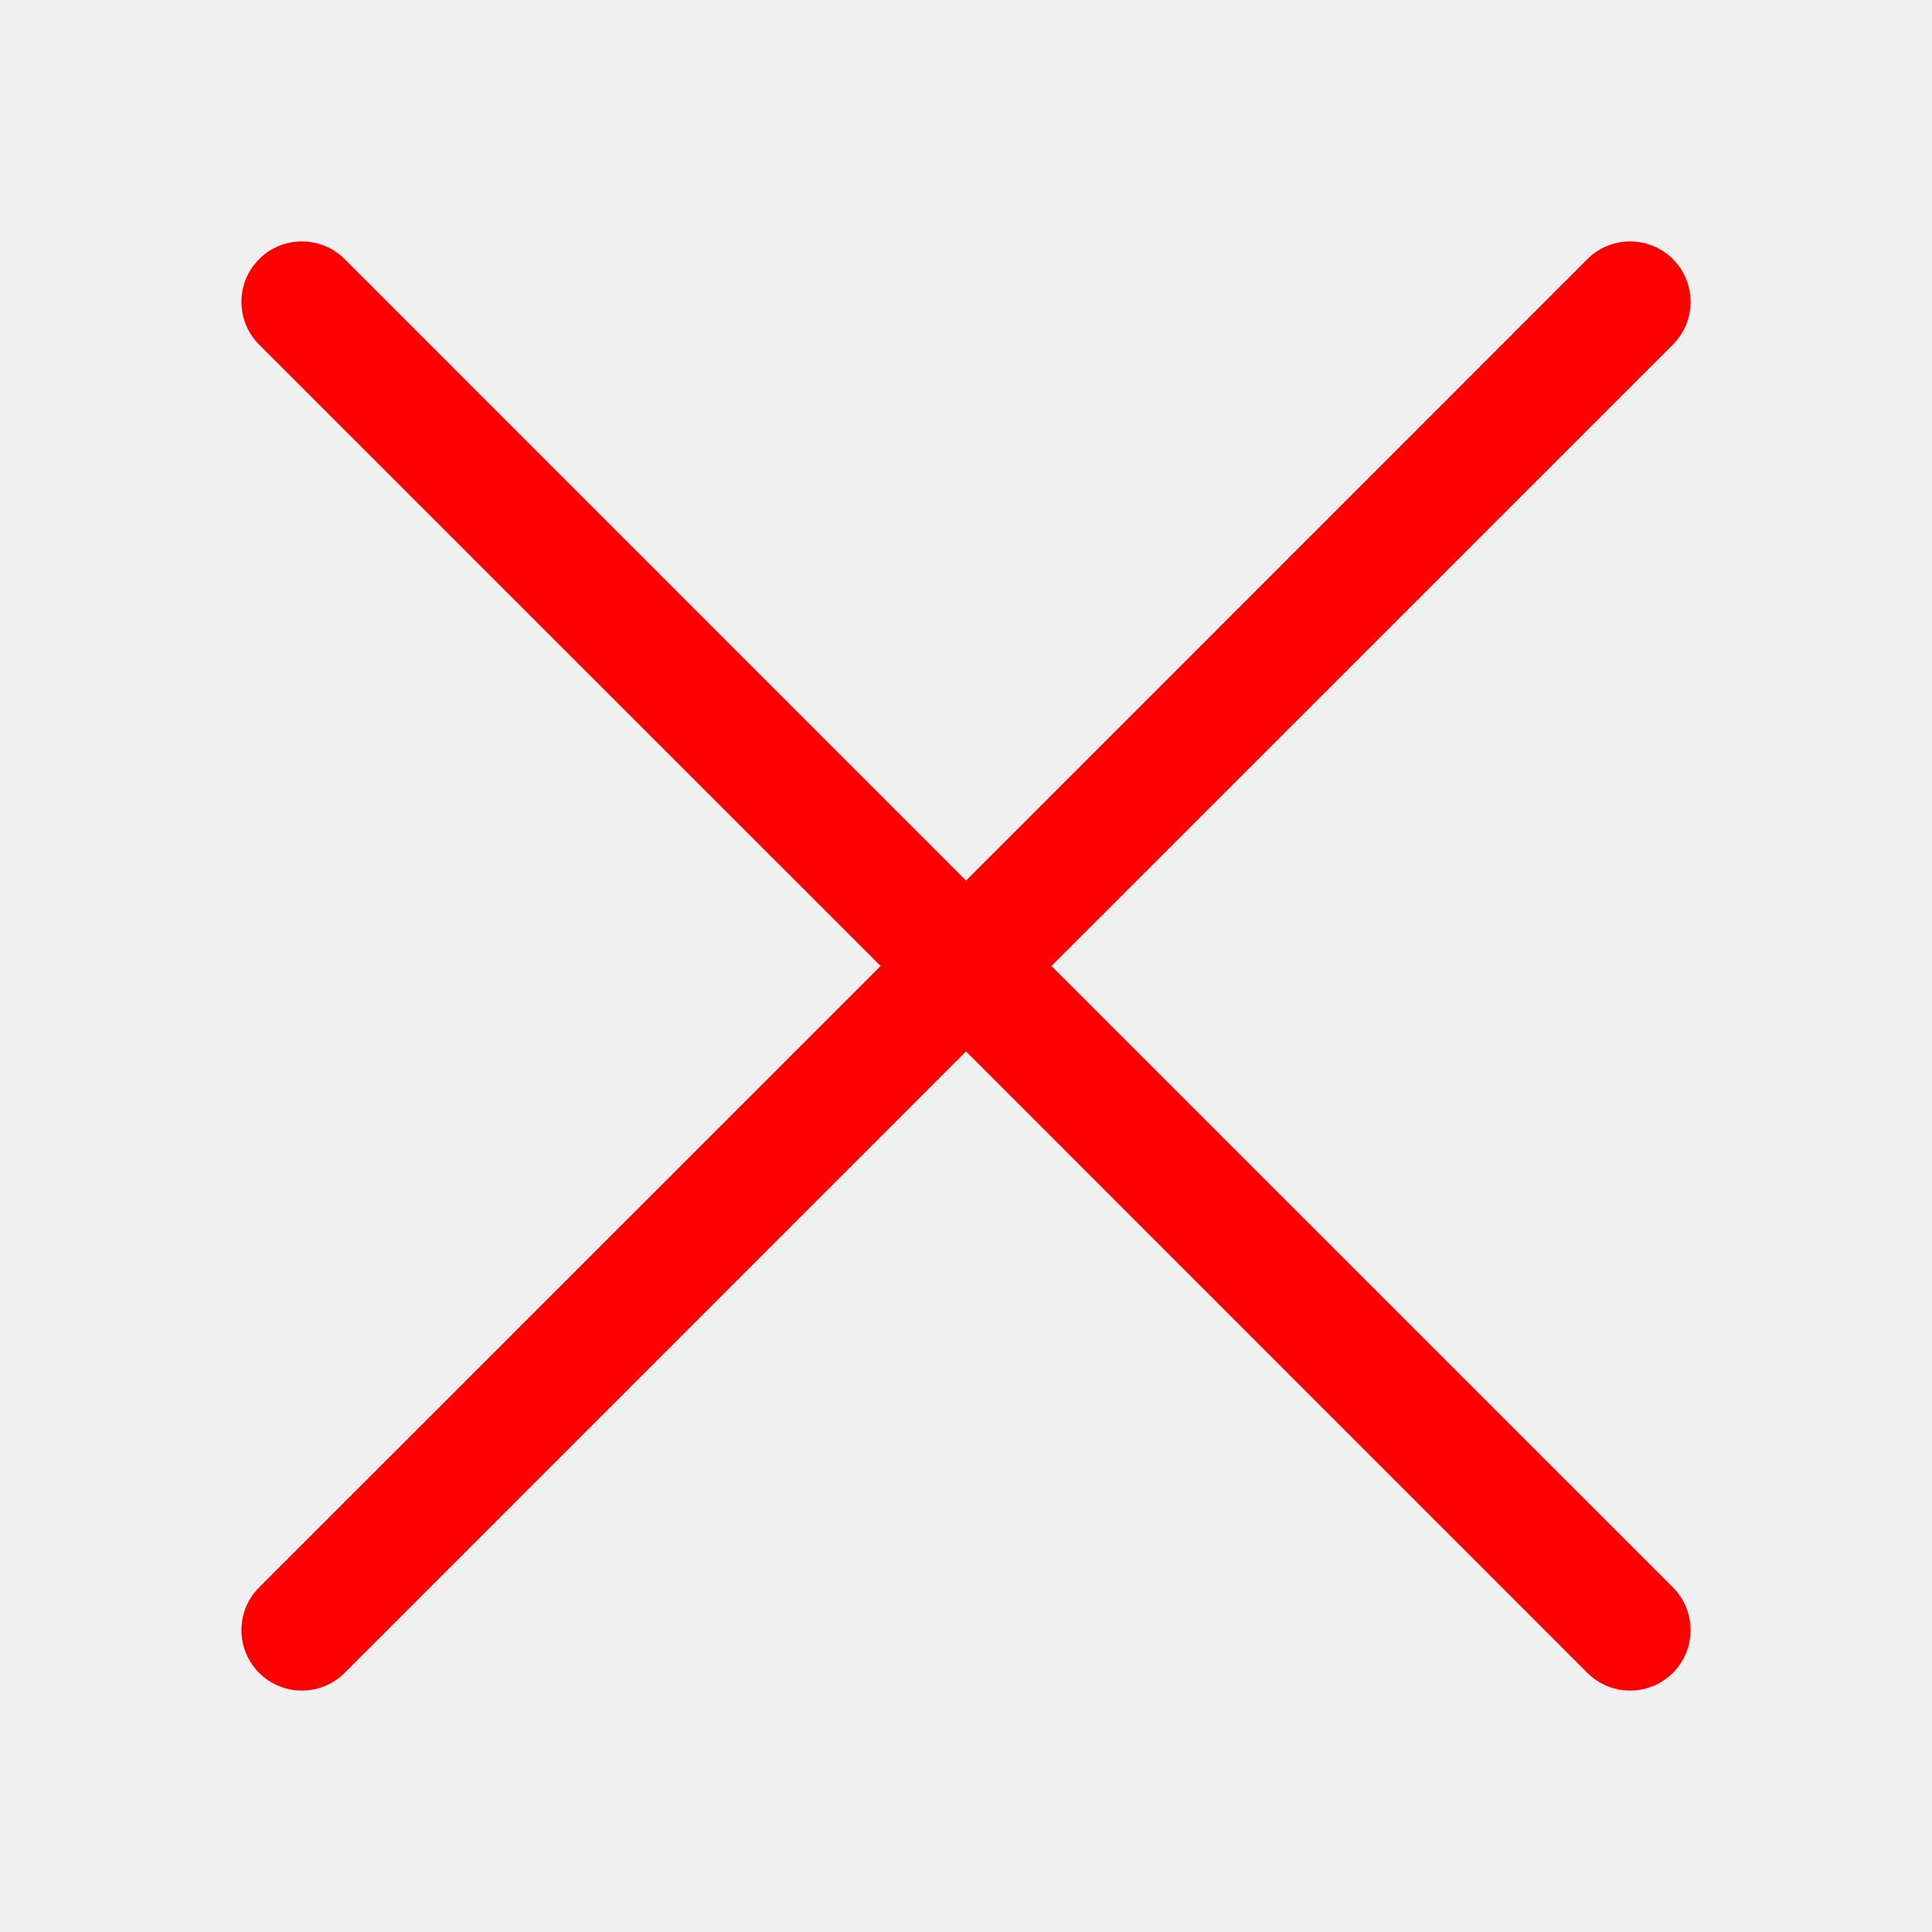
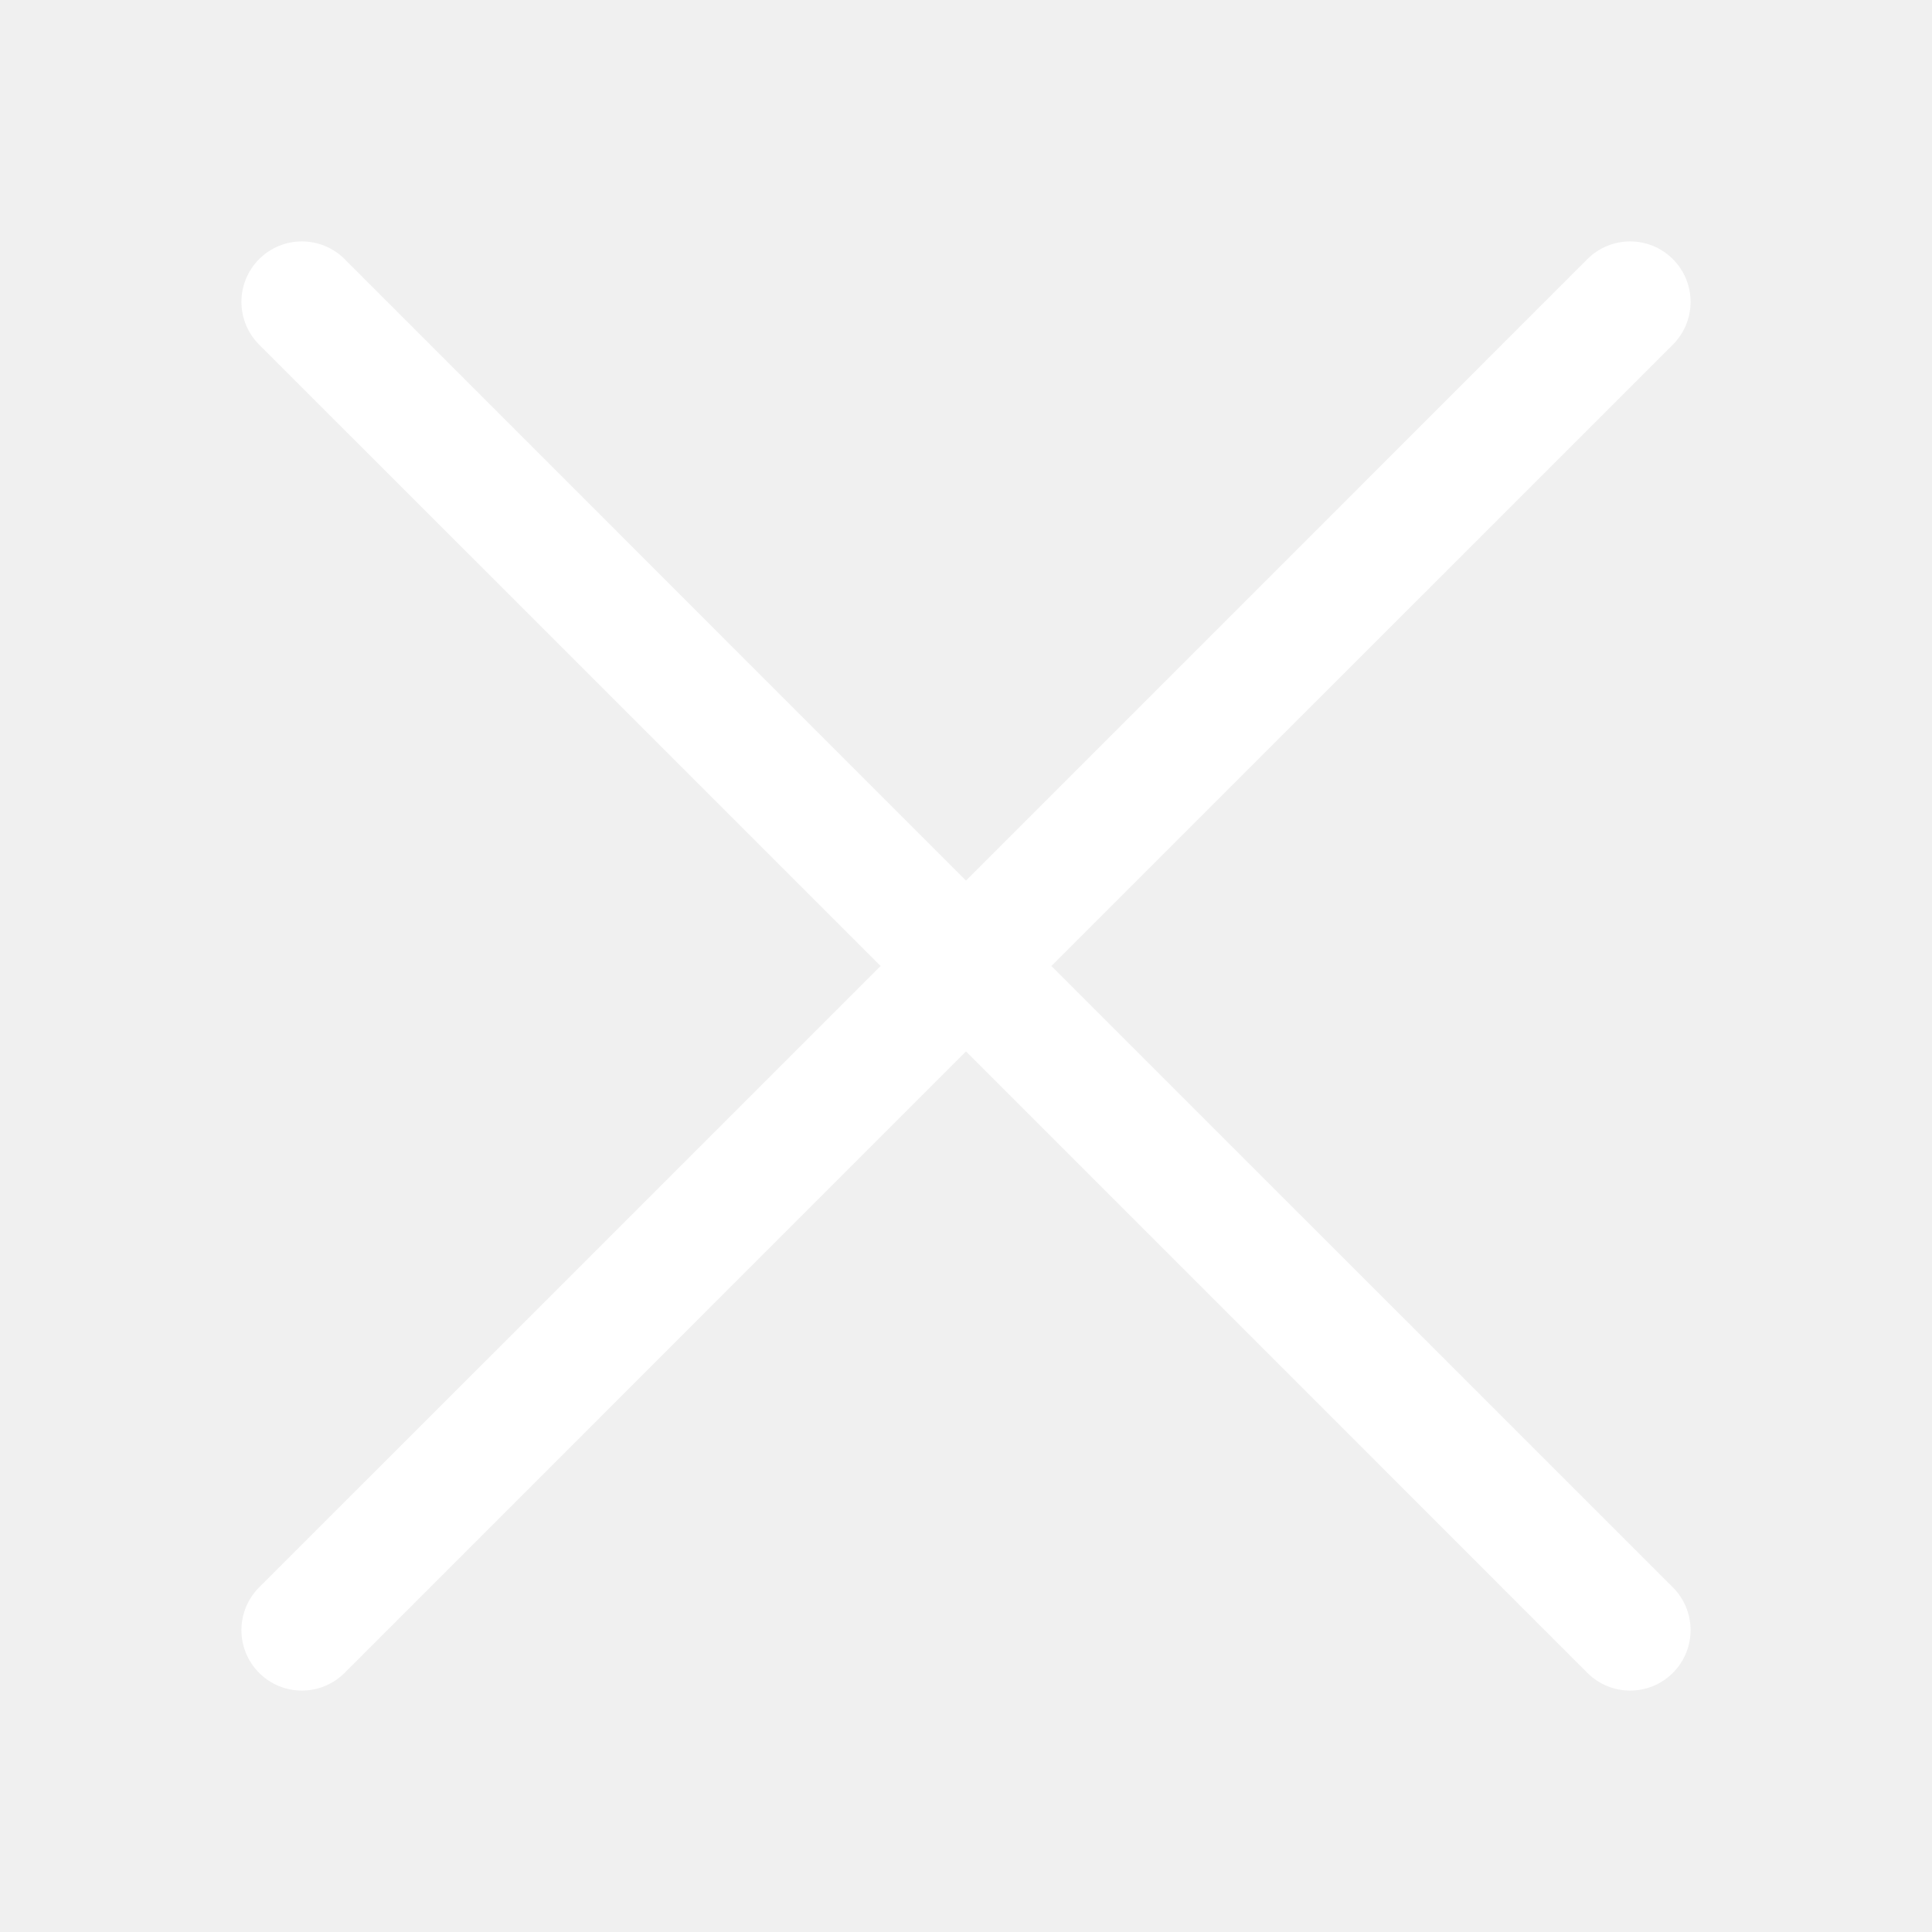
- <svg xmlns="http://www.w3.org/2000/svg" width="16" height="16" fill="red" class="bi bi-x-lg" viewBox="0 0 16 16">
+ <svg xmlns="http://www.w3.org/2000/svg" width="16" height="16" fill="white" class="bi bi-x-lg" viewBox="0 0 16 16">
  <path d="M2.146 2.854a.5.5 0 1 1 .708-.708L8 7.293l5.146-5.147a.5.5 0 0 1 .708.708L8.707 8l5.147 5.146a.5.5 0 0 1-.708.708L8 8.707l-5.146 5.147a.5.5 0 0 1-.708-.708L7.293 8 2.146 2.854Z" />
</svg>
